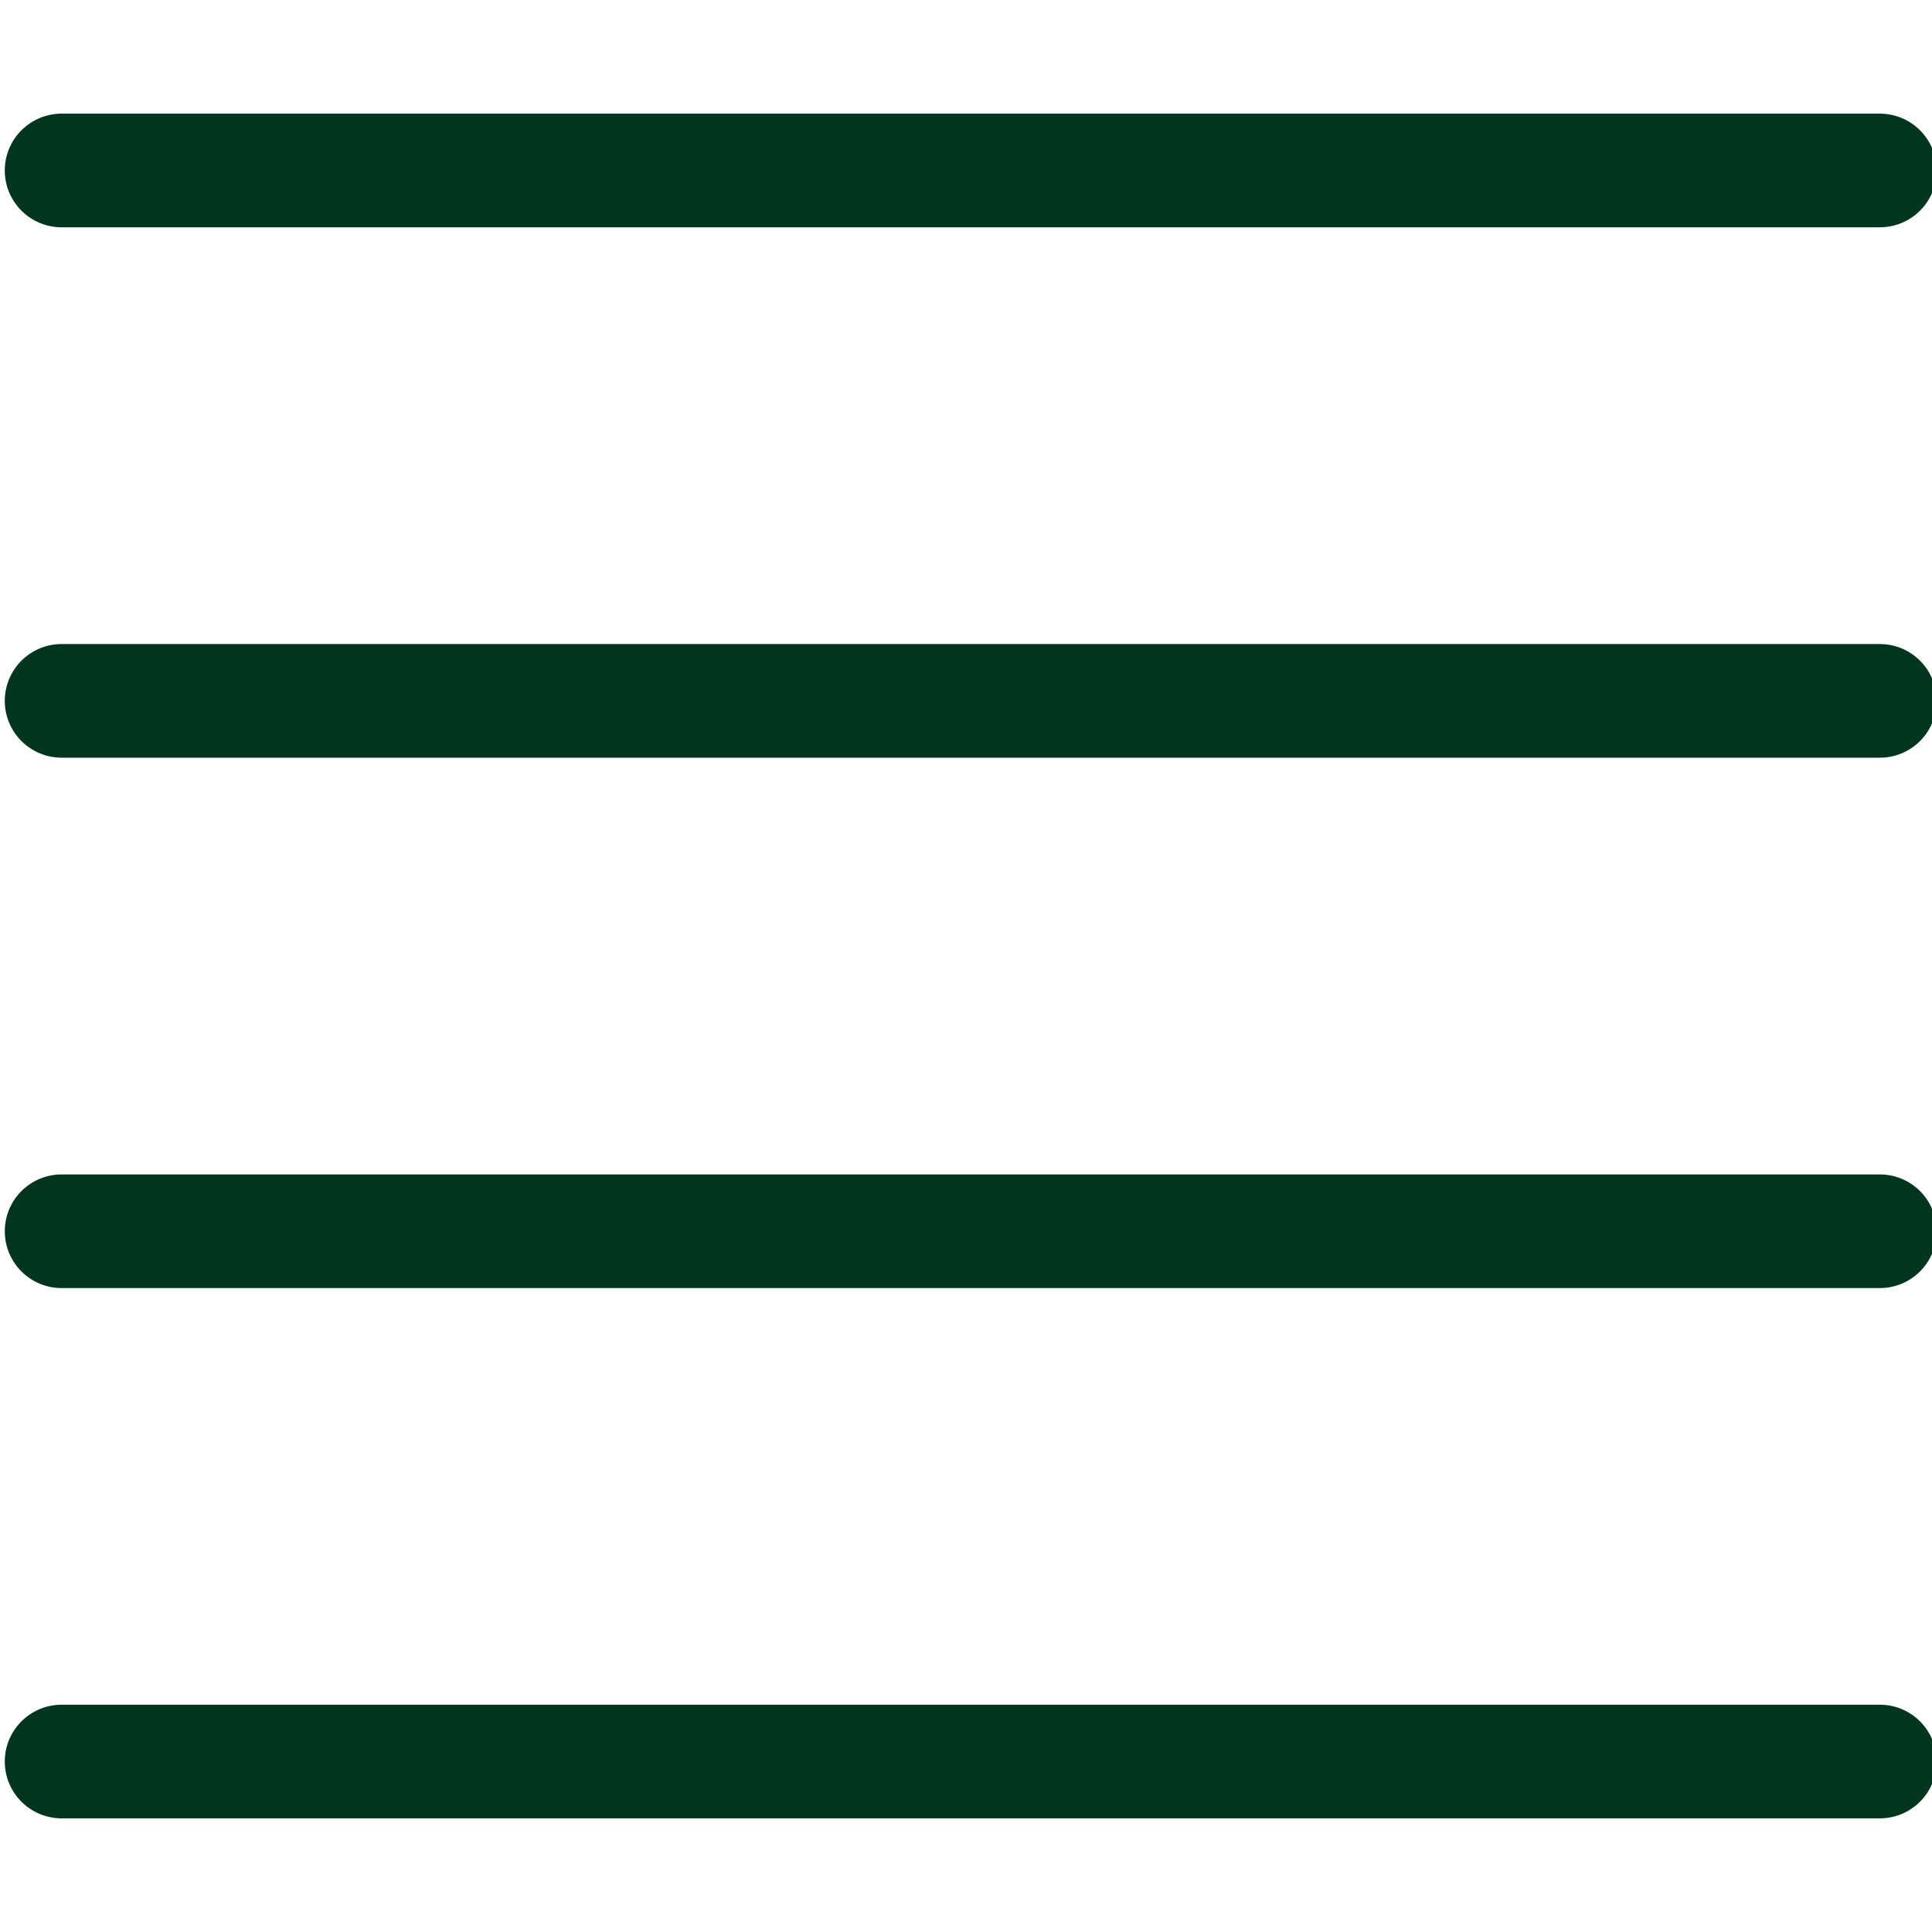
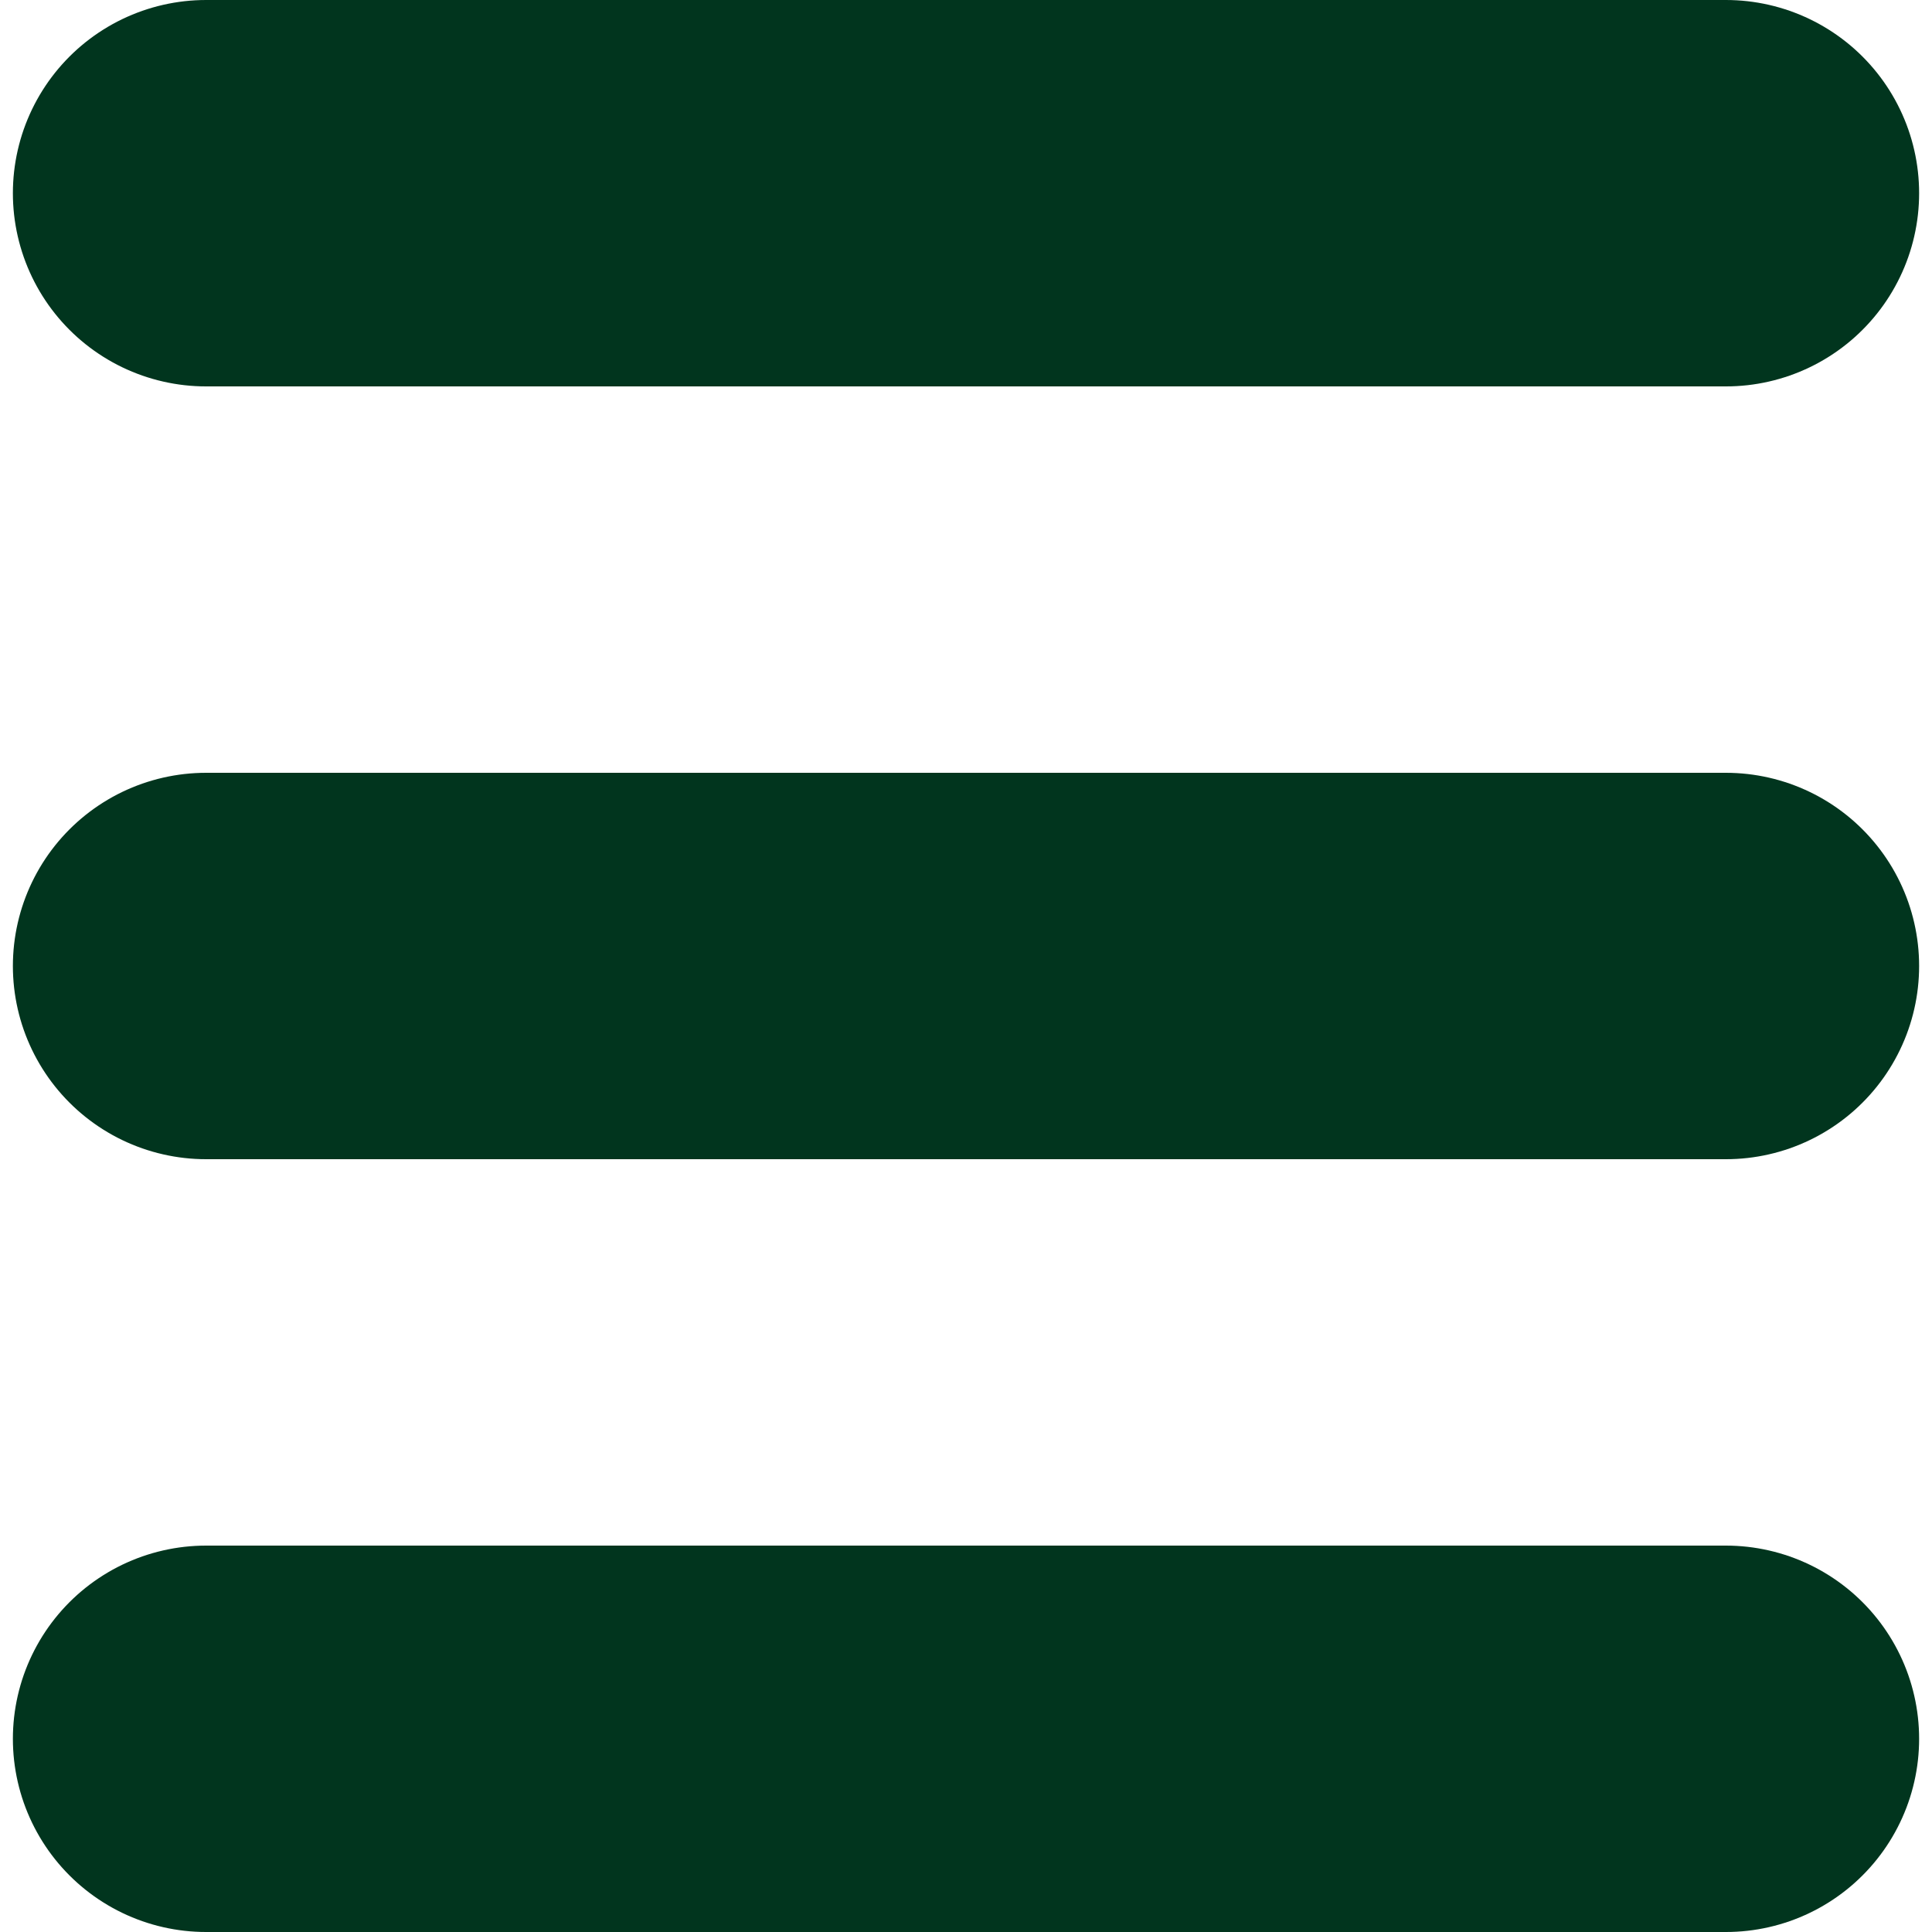
- <svg xmlns="http://www.w3.org/2000/svg" version="1.1" id="Layer_1" x="0px" y="0px" width="17px" height="17px" viewBox="0 0 17 17" enable-background="new 0 0 17 17" xml:space="preserve">
+ <svg xmlns="http://www.w3.org/2000/svg" version="1.1" id="Layer_1" x="0px" y="0px" viewBox="7.5 7 15 15" enable-background="new 7.5 7 15 15" xml:space="preserve">
  <g>
-     <line fill="none" stroke="#01351e" stroke-linecap="round" stroke-miterlimit="10" x1="16.541" y1="1.5" x2="0.542" y2="1.5" />
-     <line fill="none" stroke="#01351e" stroke-linecap="round" stroke-miterlimit="10" x1="16.541" y1="6.167" x2="0.542" y2="6.167" />
-     <line fill="none" stroke="#01351e" stroke-linecap="round" stroke-miterlimit="10" x1="16.541" y1="10.834" x2="0.542" y2="10.834" />
-     <line fill="none" stroke="#01351e" stroke-linecap="round" stroke-miterlimit="10" x1="16.541" y1="15.5" x2="0.542" y2="15.5" />
+     <line fill="none" stroke="#01351E" stroke-width="3" stroke-linecap="round" stroke-miterlimit="10" x1="20.9" y1="8.5" x2="9.1" y2="8.5" />
+     <line fill="none" stroke="#01351E" stroke-width="3" stroke-linecap="round" stroke-miterlimit="10" x1="20.9" y1="14.5" x2="9.1" y2="14.5" />
+     <line fill="none" stroke="#01351E" stroke-width="3" stroke-linecap="round" stroke-miterlimit="10" x1="20.9" y1="20.5" x2="9.1" y2="20.5" />
  </g>
</svg>
